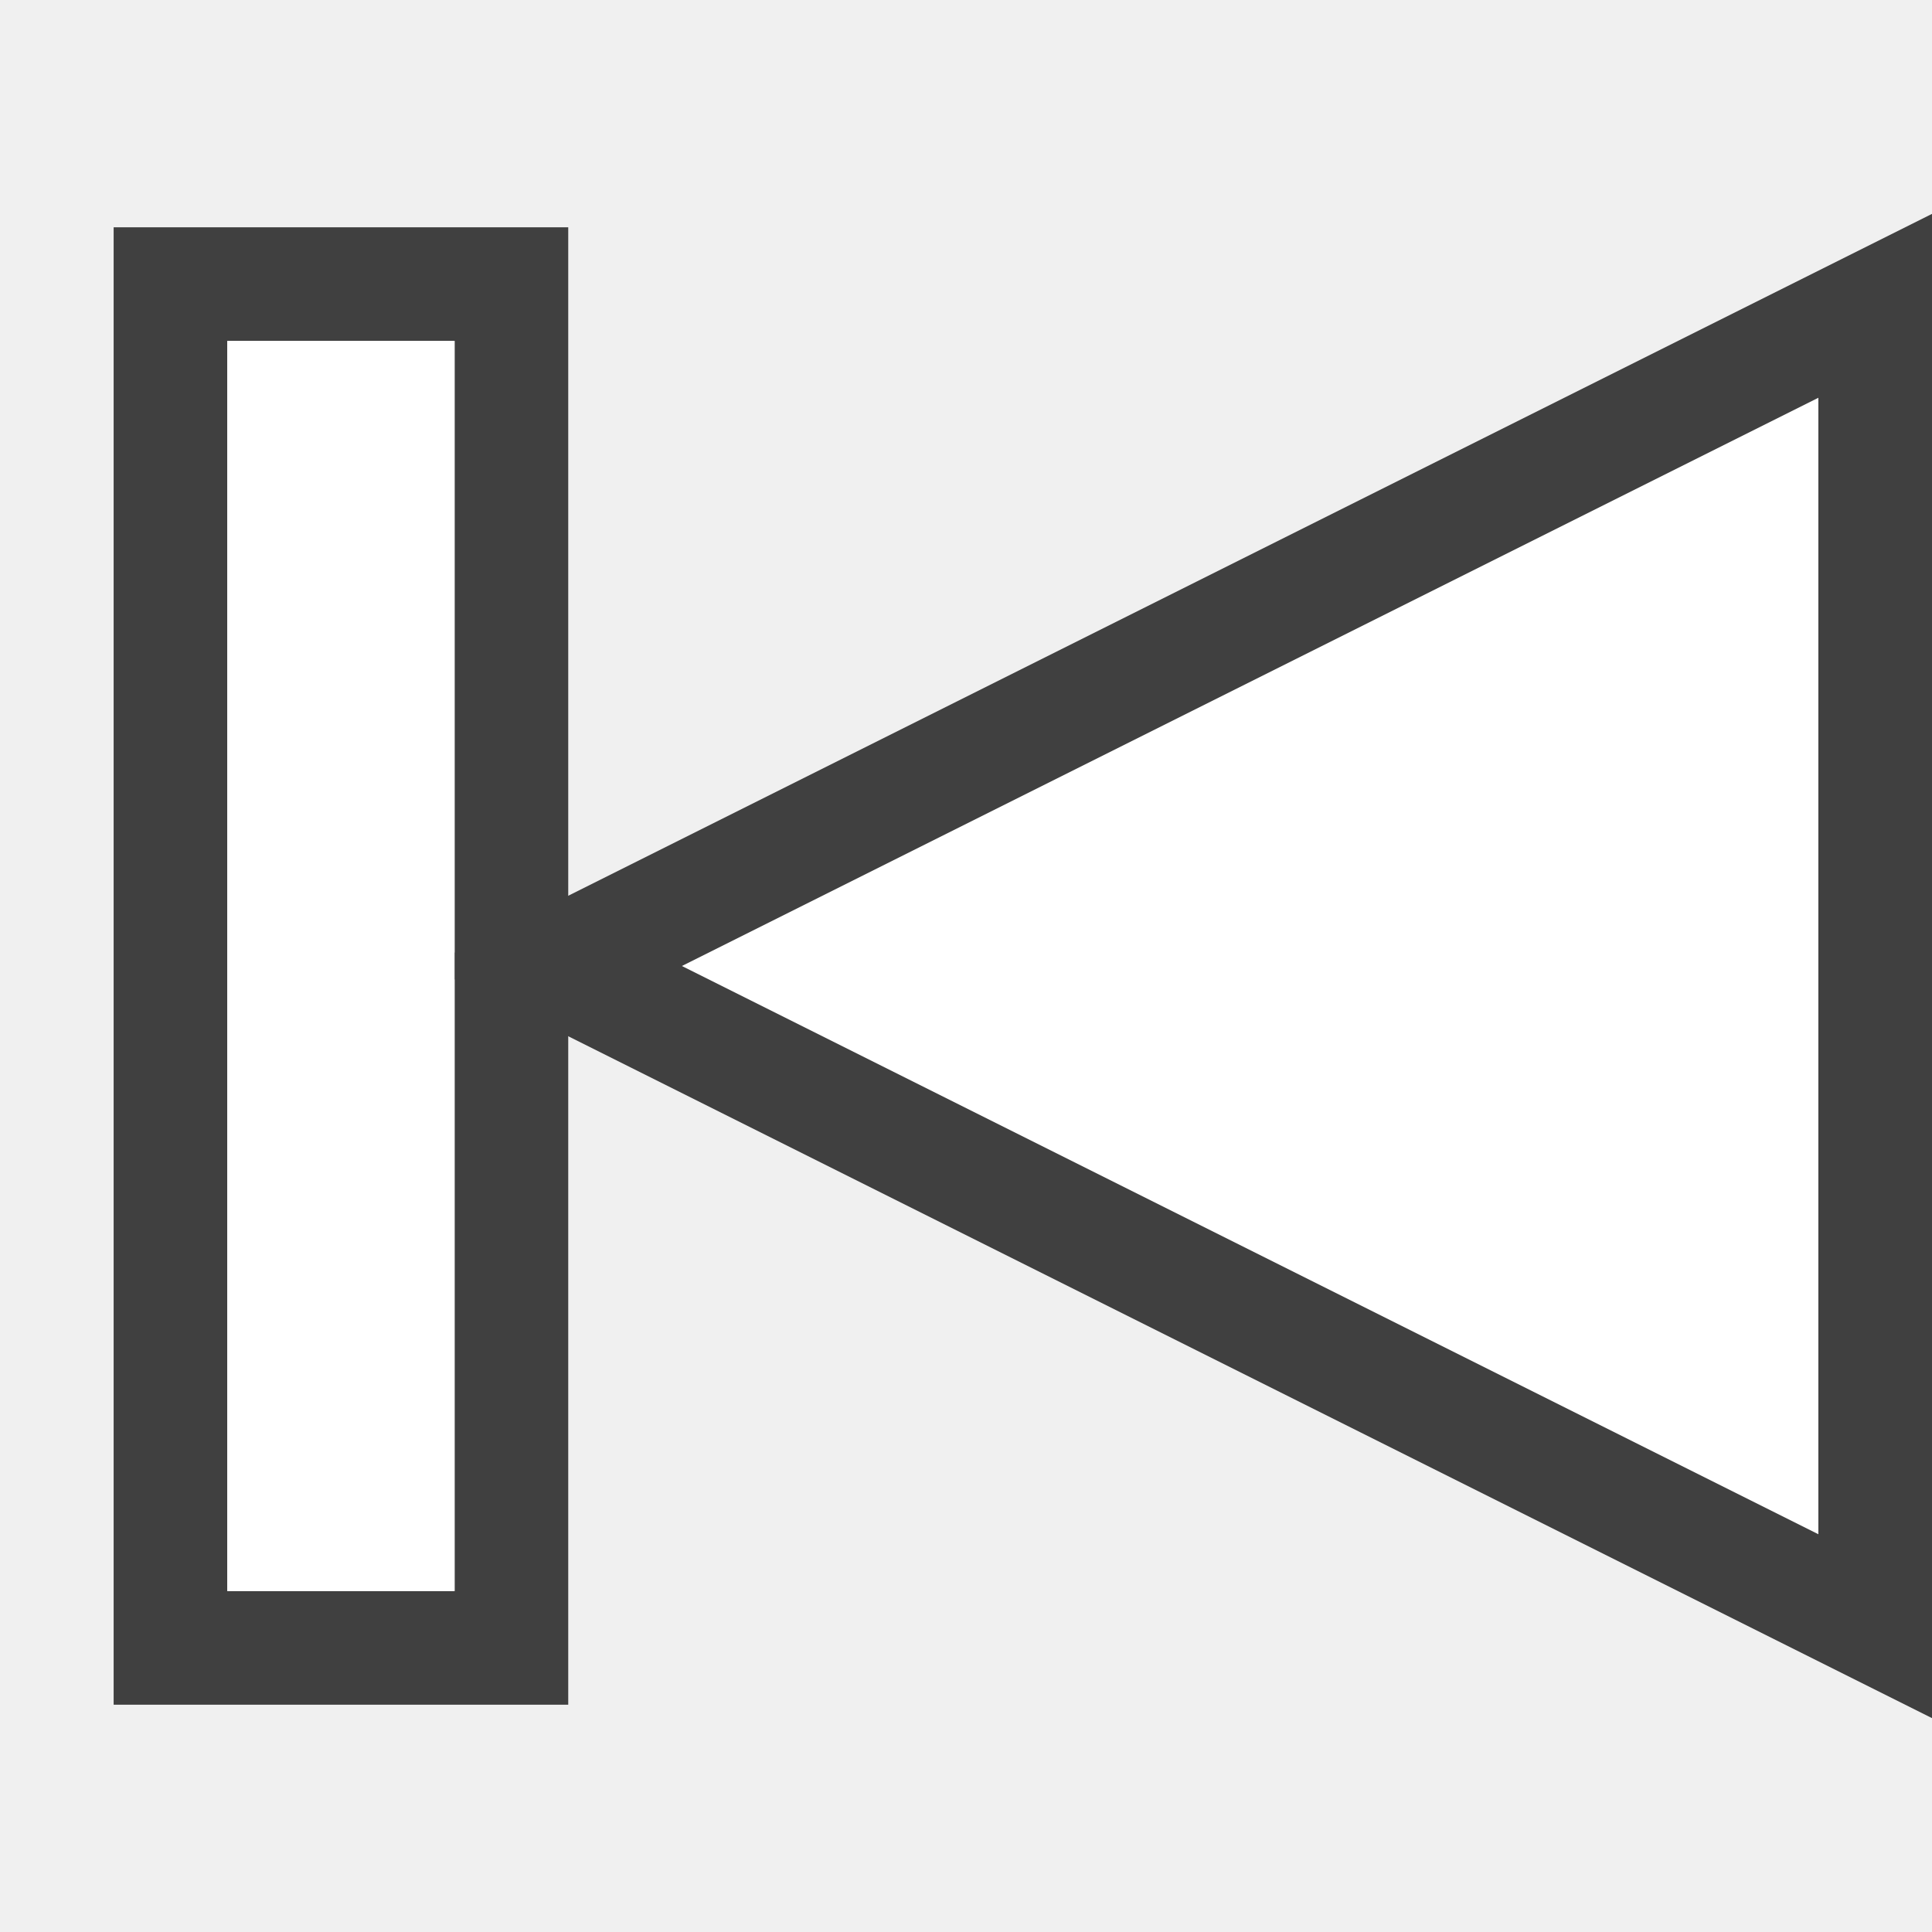
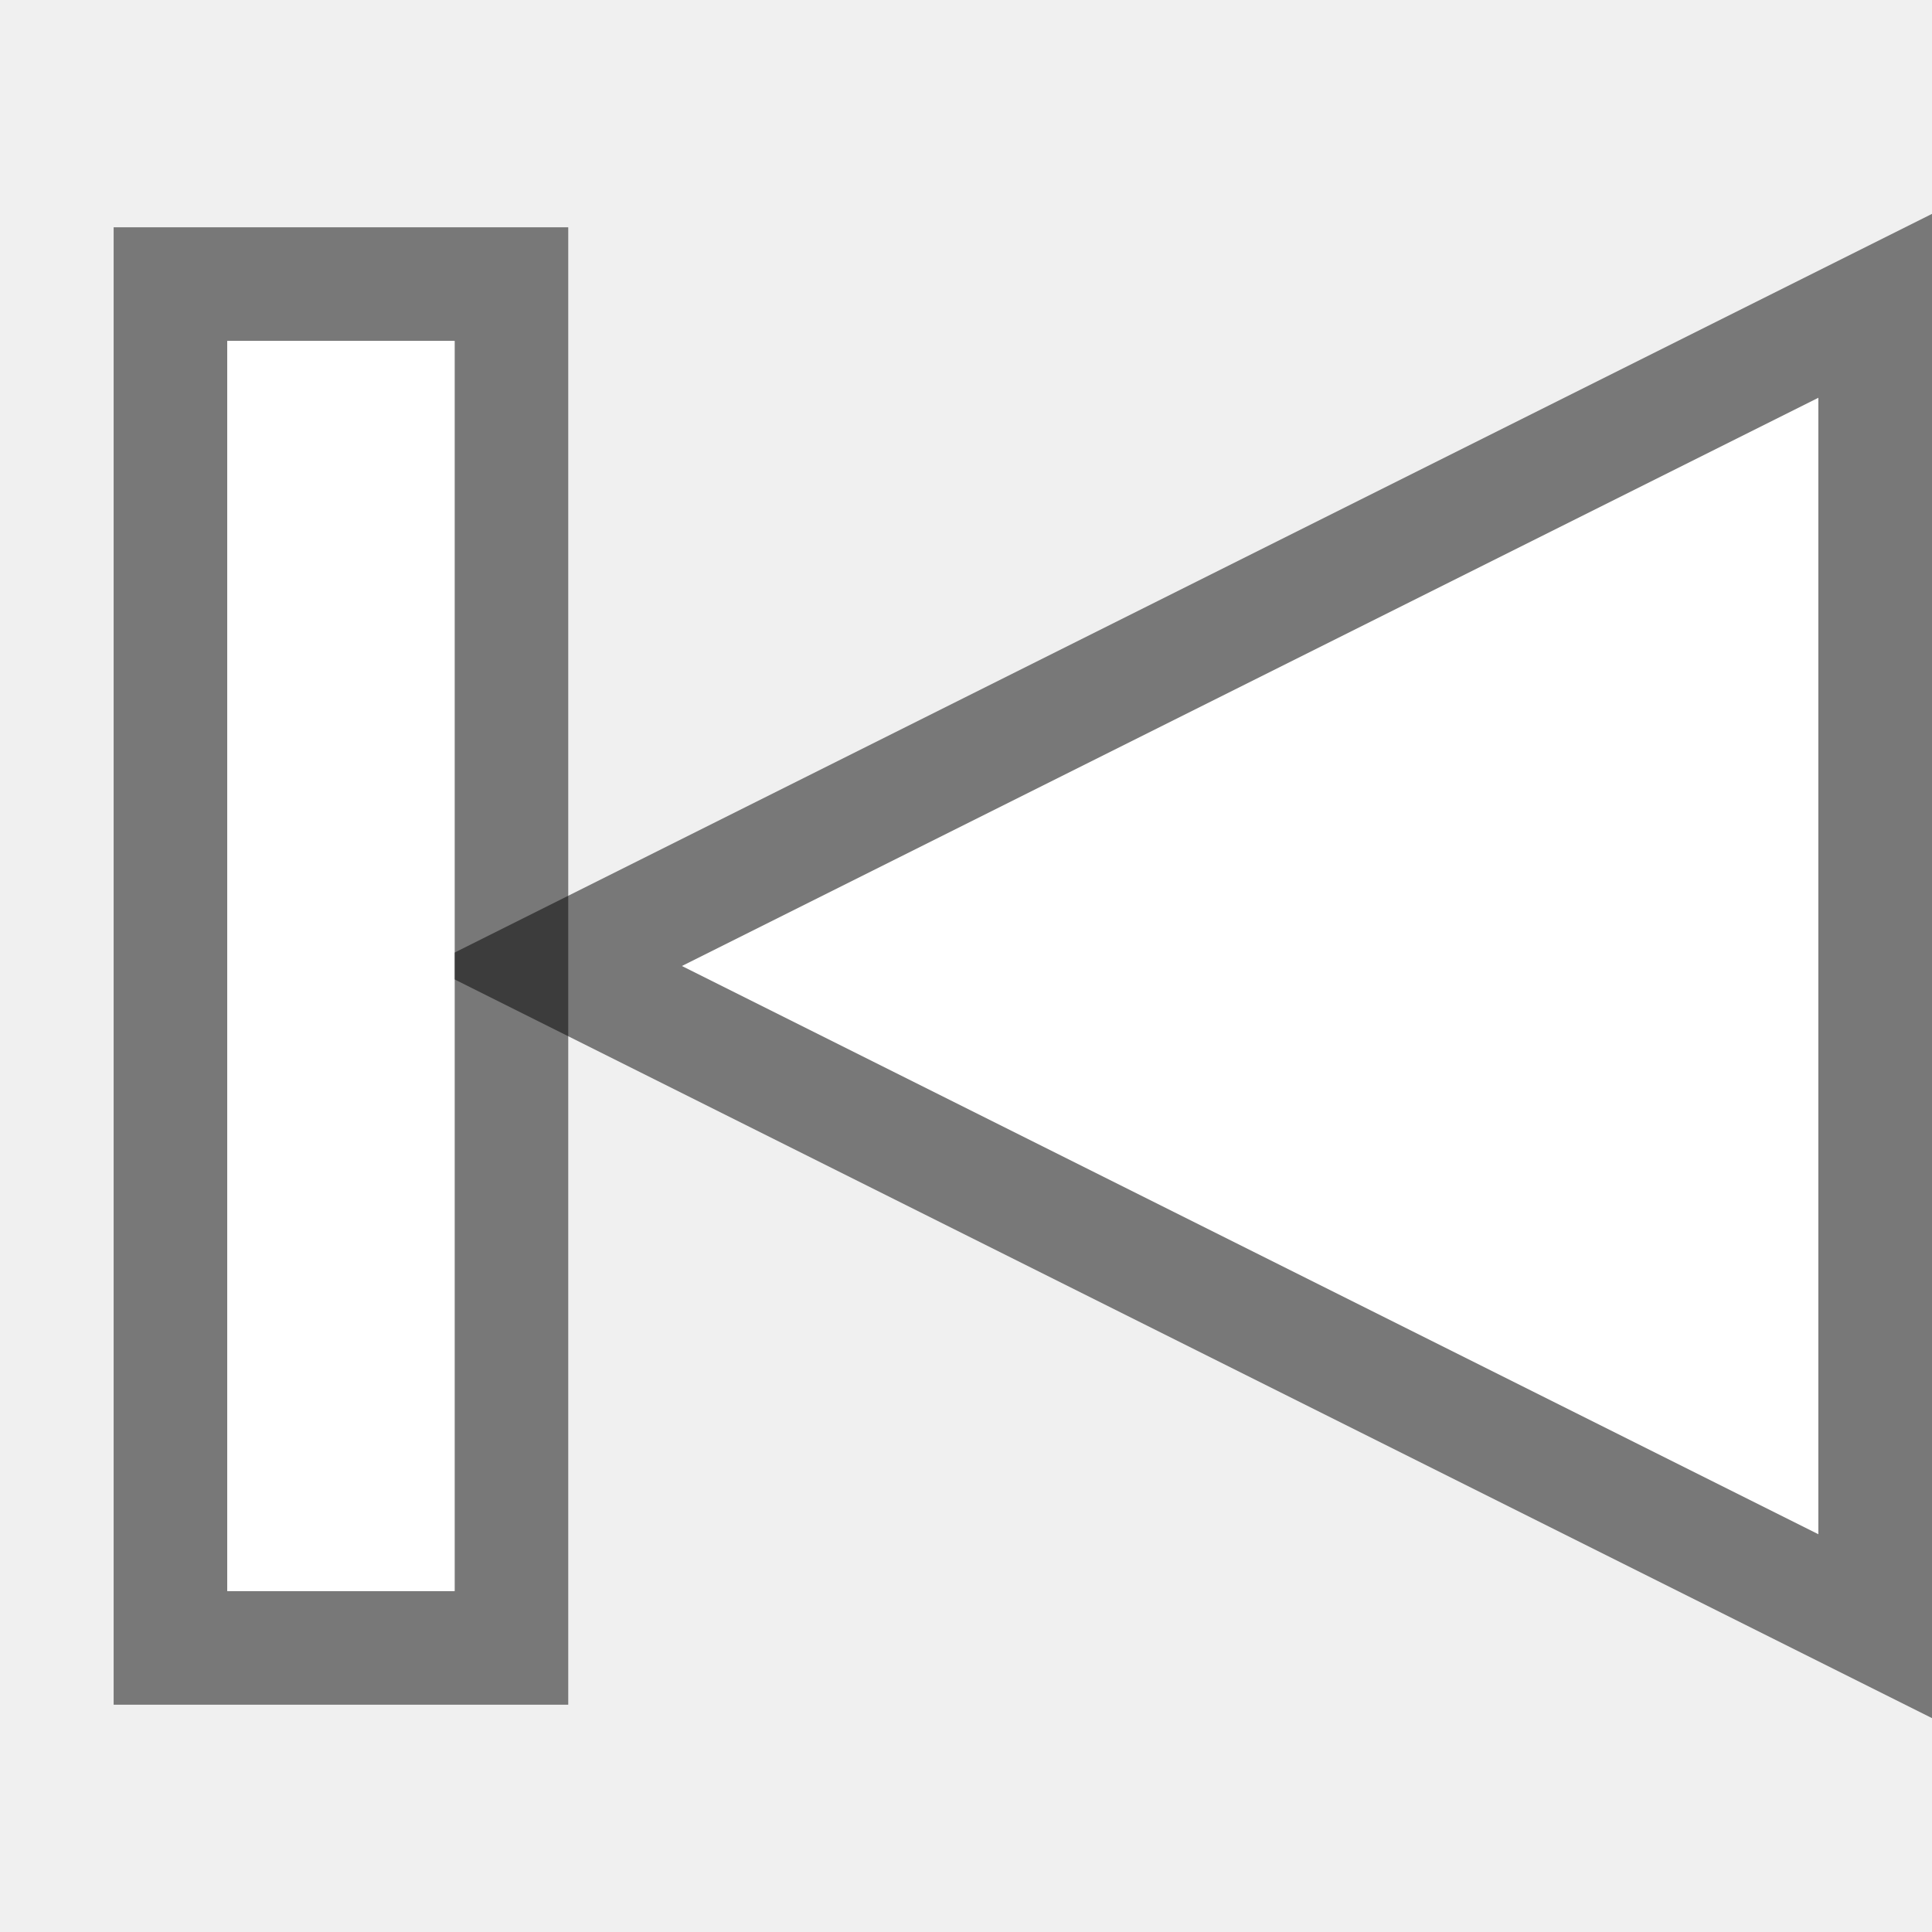
- <svg xmlns="http://www.w3.org/2000/svg" version="1.1" id="svg2" x="0px" y="0px" viewBox="0 0 17 17" style="enable-background:new 0 0 17 17;" xml:space="preserve">
-   <style type="text/css">
- 	.st0{fill:none;}
- 	.st1{fill:none;stroke:#404040;stroke-width:2;stroke-miterlimit:3;}
- 	.st2{fill:#FFFFFF;}
- 	.st3{fill:#404040;}
- </style>
+ <svg xmlns="http://www.w3.org/2000/svg" width="100%" height="100%" viewBox="0 0 17 17" version="1.1" xml:space="preserve" style="fill-rule:evenodd;clip-rule:evenodd;stroke-miterlimit:3;">
  <g>
-     <rect id="rect5" x="-2" y="0" class="st0" width="21" height="17" />
-     <path id="path7" class="st1" d="M6,8.5l10-5v10L6,8.5z" />
-     <path id="path9" class="st2" d="M6,8.5l10-5v10L6,8.5z" />
-     <g id="g11">
-       <path id="path13" class="st3" d="M1,15h4V2H1V15z M4,3v11H2V3H4z" />
-       <rect id="rect15" x="2" y="3" class="st2" width="2" height="11" />
-     </g>
+     <path id="path7" d="M6,8.5l10,-5l0,10l-10,-5Z" style="fill:#e6e6e6;fill-rule:nonzero;stroke:#000;stroke-opacity:0.502;stroke-width:2px;" />
+     <path id="path9" d="M6,8.5l10,-5l0,10l-10,-5Z" style="fill:#fff;fill-rule:nonzero;" />
+     <path id="path13" d="M1,15l4,0l0,-13l-4,0l0,13Zm3,-12l0,11l-2,0l0,-11l2,0Z" style="fill-opacity:0.502;fill-rule:nonzero;" />
+     <rect id="rect15" x="2" y="3" width="2" height="11" style="fill:#fff;" />
  </g>
</svg>
